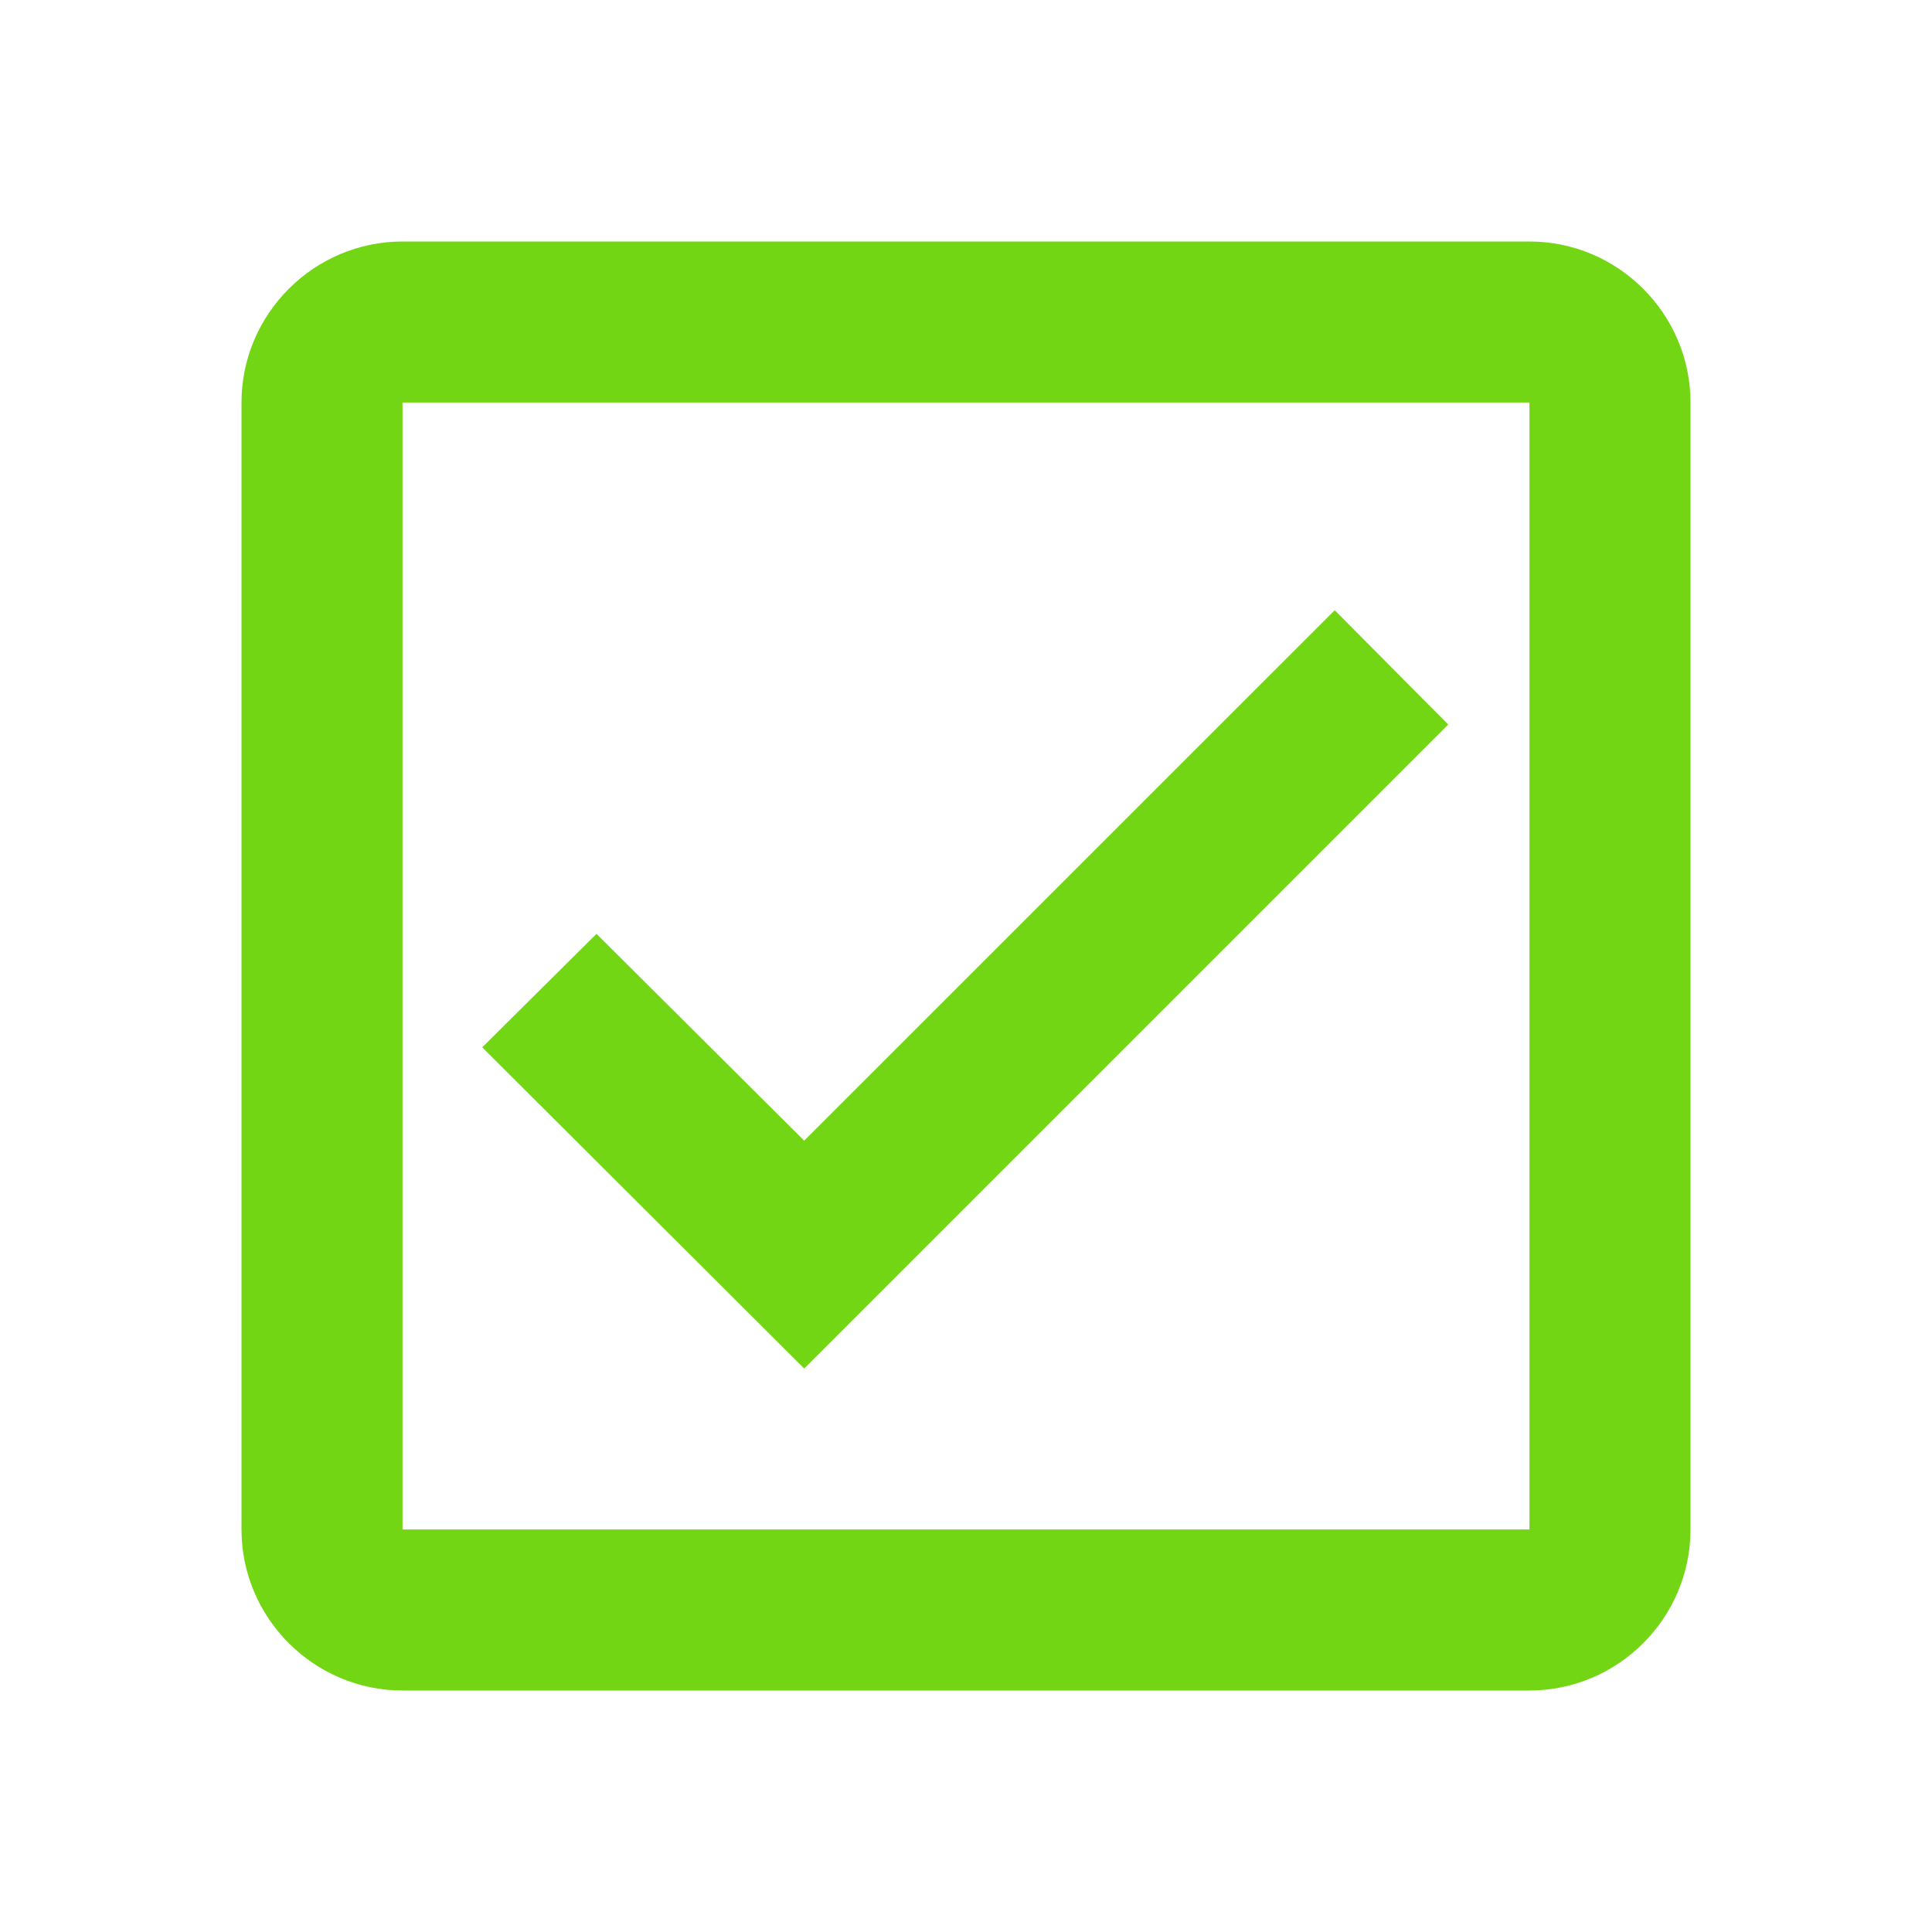
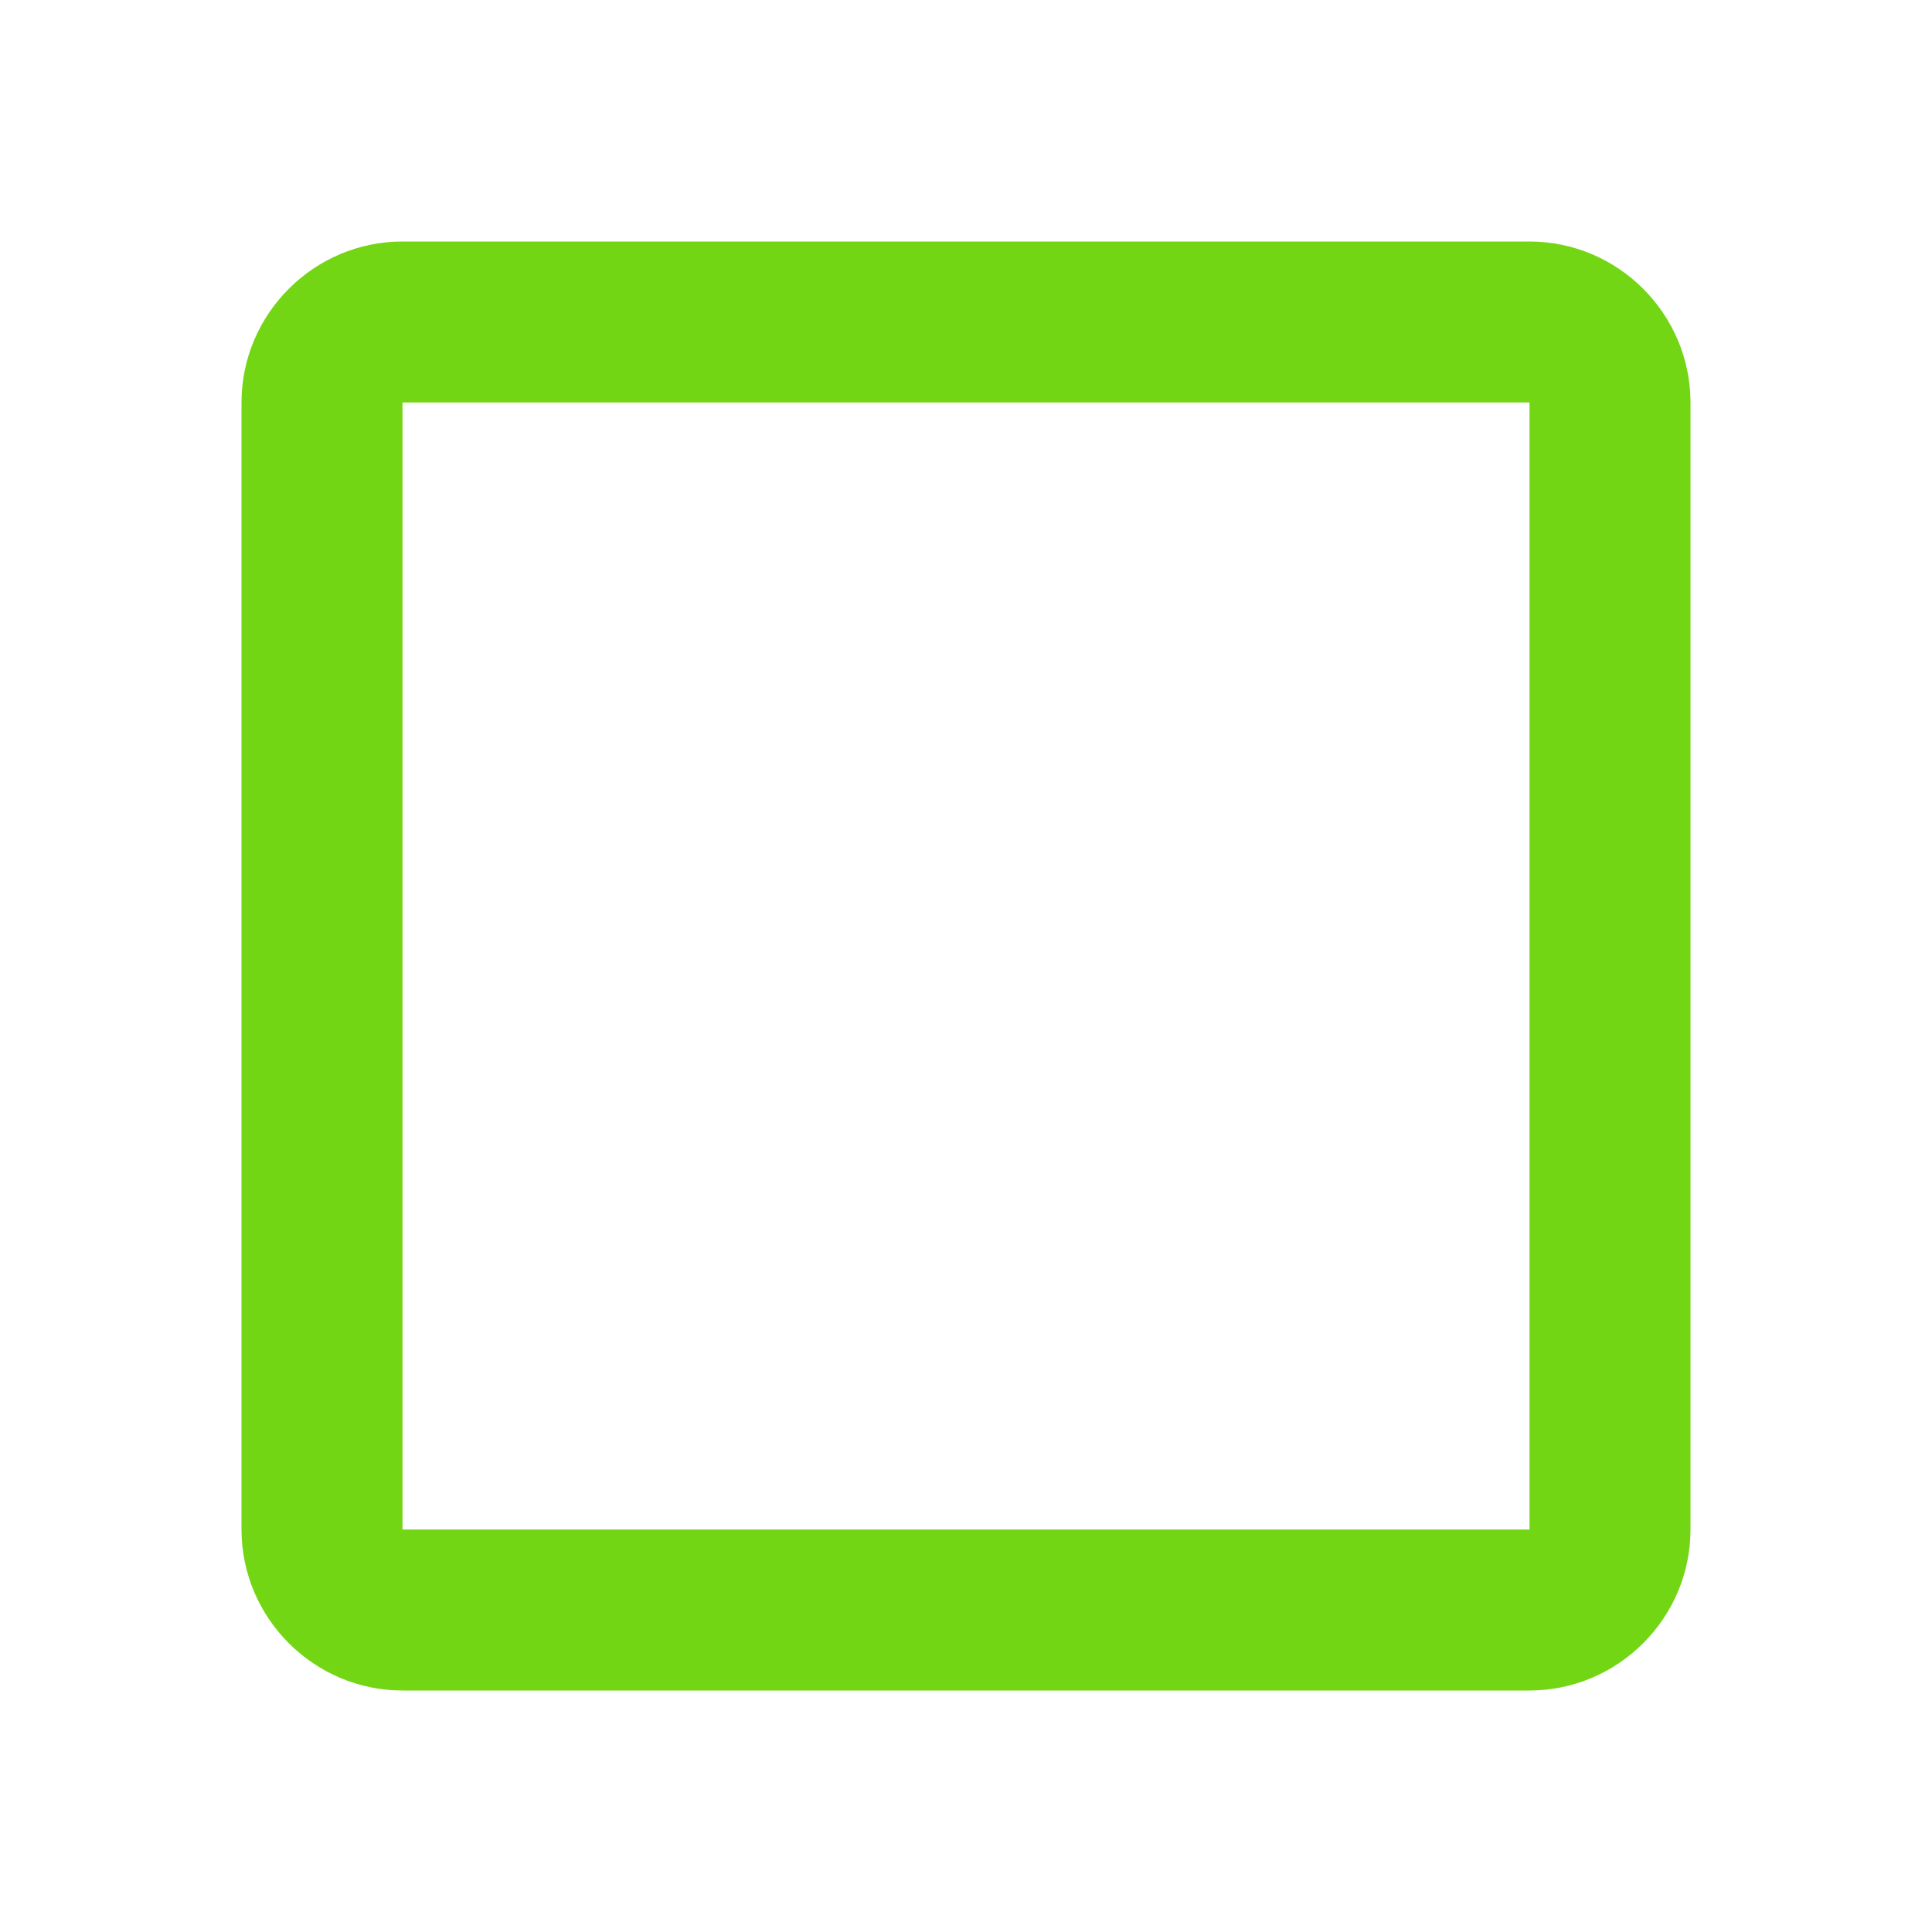
- <svg xmlns="http://www.w3.org/2000/svg" width="20" height="20" viewBox="0 0 20 20" fill="none">
-   <g id="icon/toggle/check_box_24px">
-     <path id="icon/toggle/check_box_24px_2" fill-rule="evenodd" clip-rule="evenodd" d="M15.833 2.5H4.167C3.25 2.5 2.5 3.25 2.5 4.167V15.833C2.5 16.75 3.25 17.5 4.167 17.5H15.833C16.75 17.5 17.5 16.75 17.5 15.833V4.167C17.5 3.25 16.75 2.5 15.833 2.5ZM15.833 15.833H4.167V4.167H15.833V15.833ZM13.817 6.317L14.992 7.5L8.325 14.167L4.992 10.842L6.175 9.667L8.325 11.808L13.817 6.317Z" fill="#73D614" />
+ <svg xmlns="http://www.w3.org/2000/svg" width="24" height="24" viewBox="0 0 24 24" fill="none">
+   <g id="icon/toggle/check_box_outline_blank_24px">
+     <path id="icon/toggle/check_box_outline_blank_24px_2" fill-rule="evenodd" clip-rule="evenodd" d="M5 3H19C20.1 3 21 3.9 21 5V19C21 20.1 20.1 21 19 21H5C3.9 21 3 20.1 3 19V5C3 3.9 3.9 3 5 3ZM19 19V5H5V19H19Z" fill="#73D614" />
  </g>
</svg>
